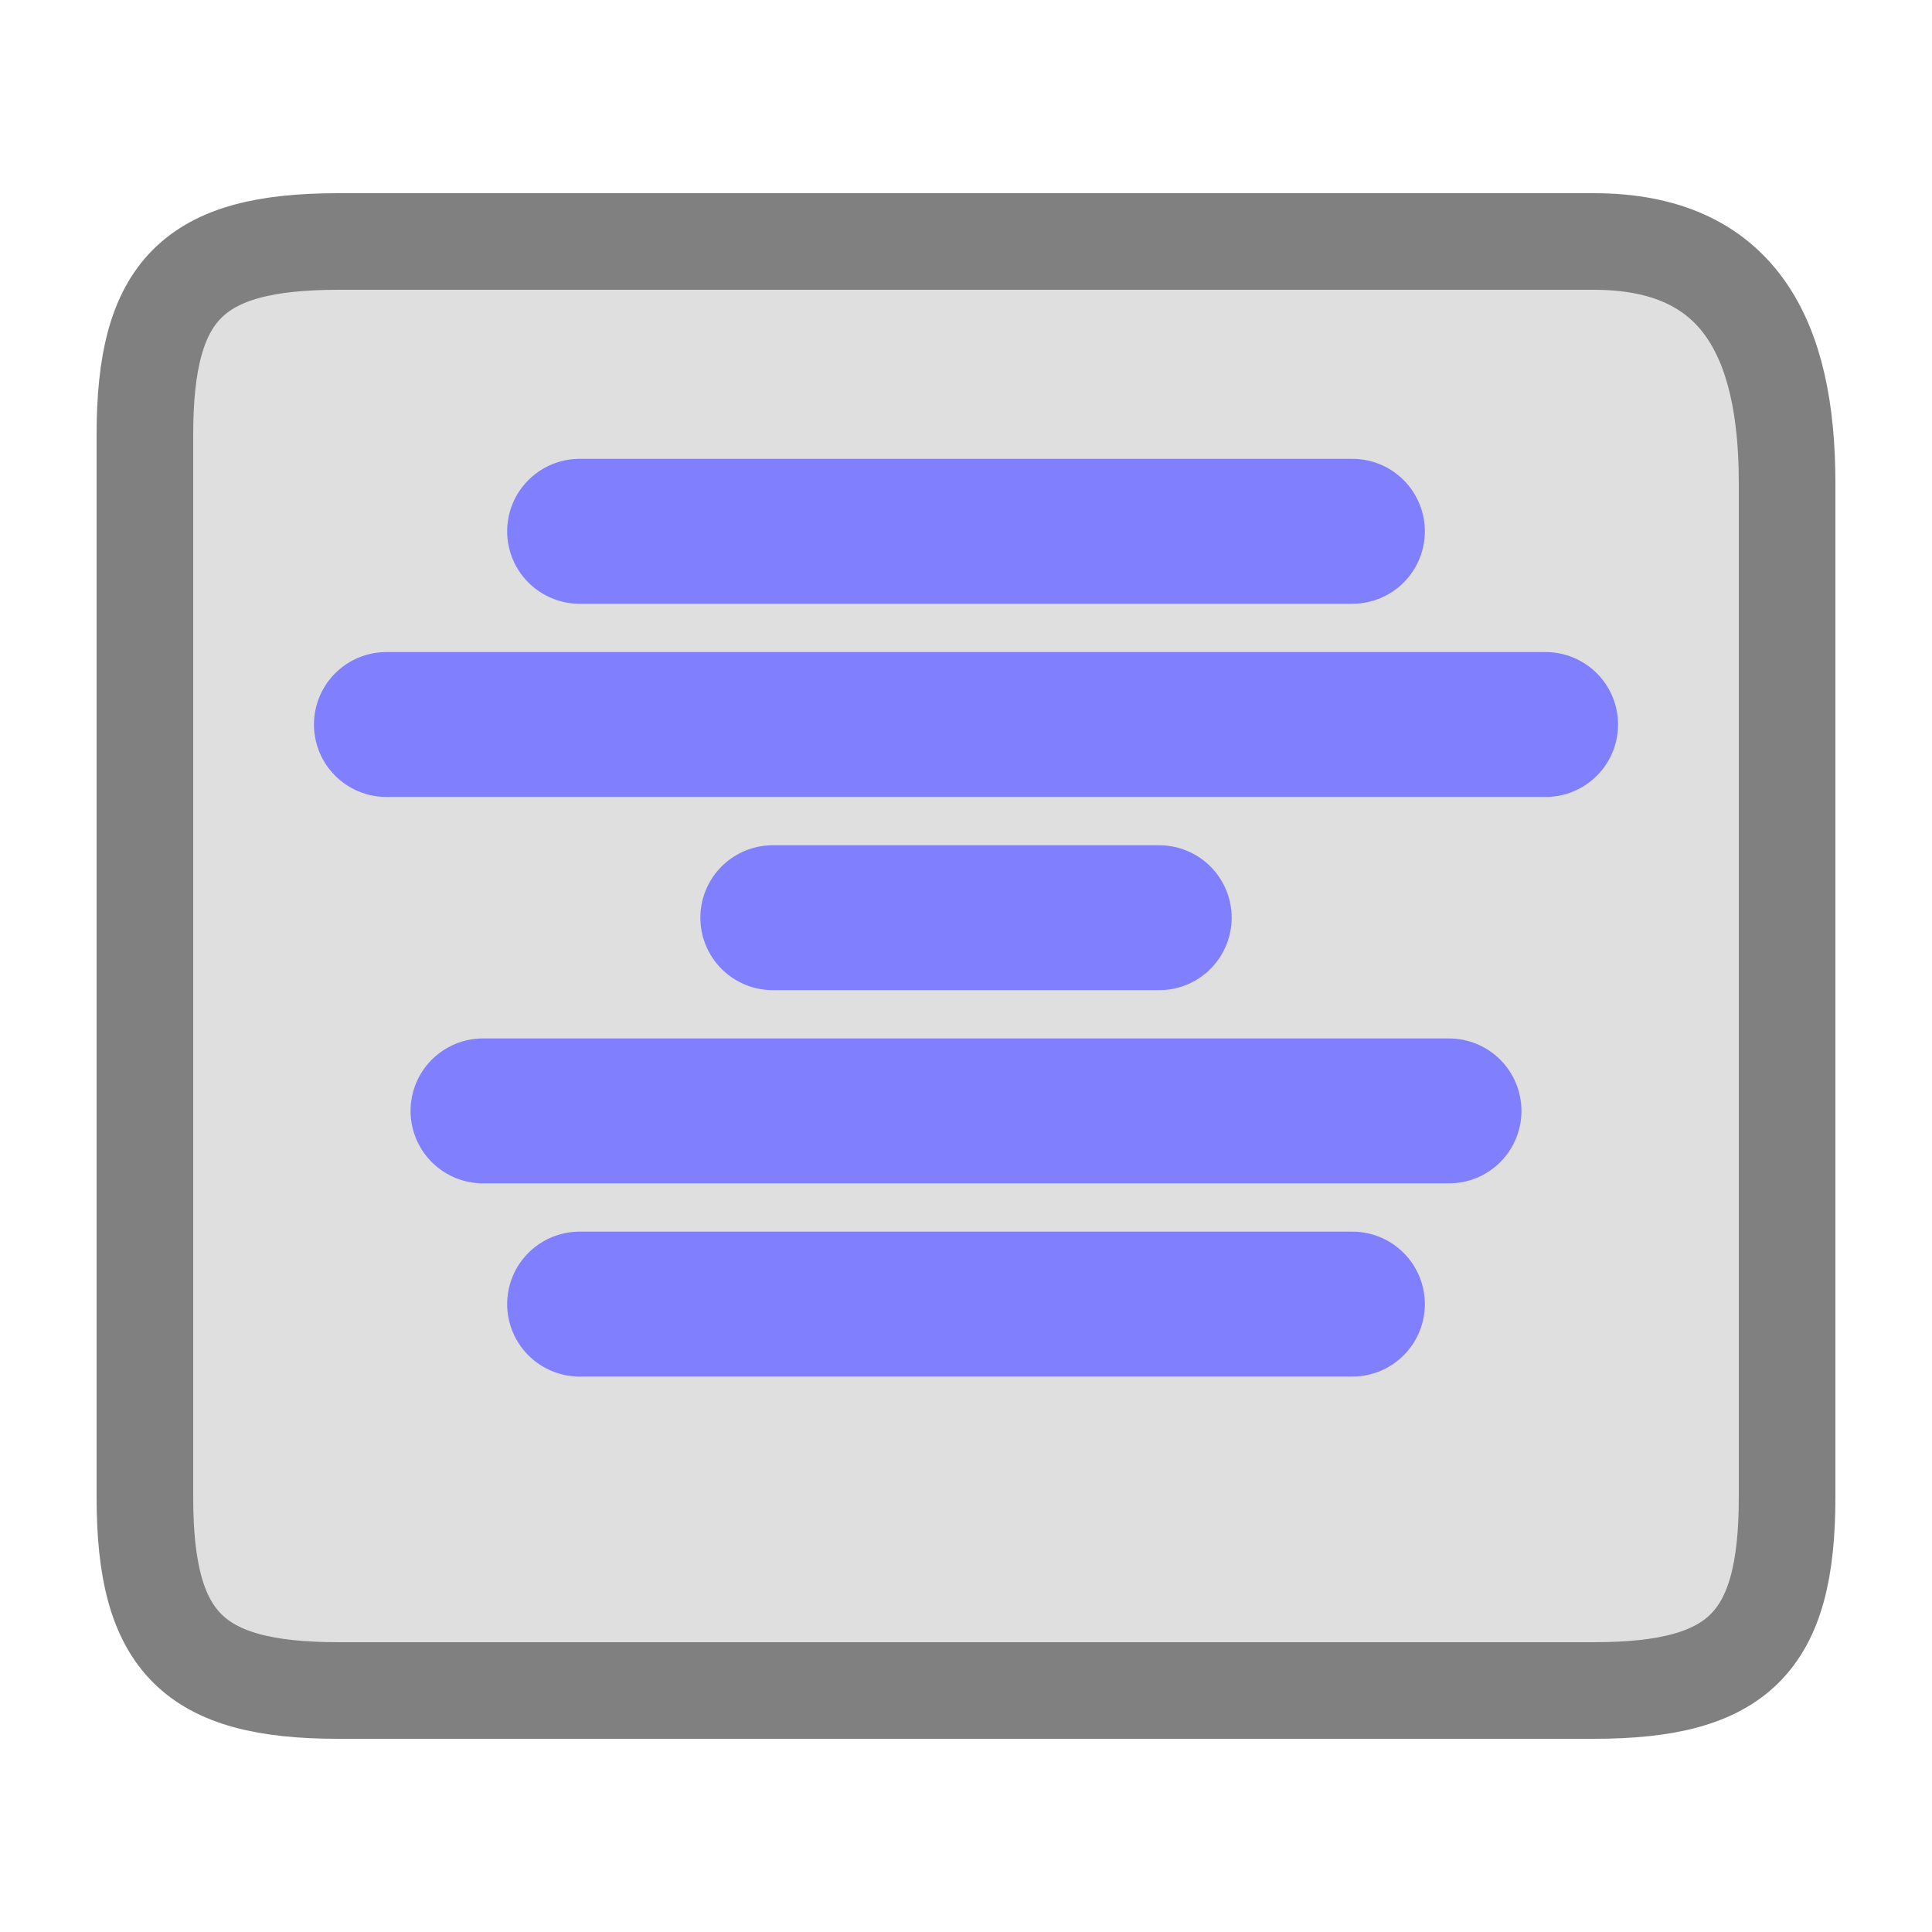
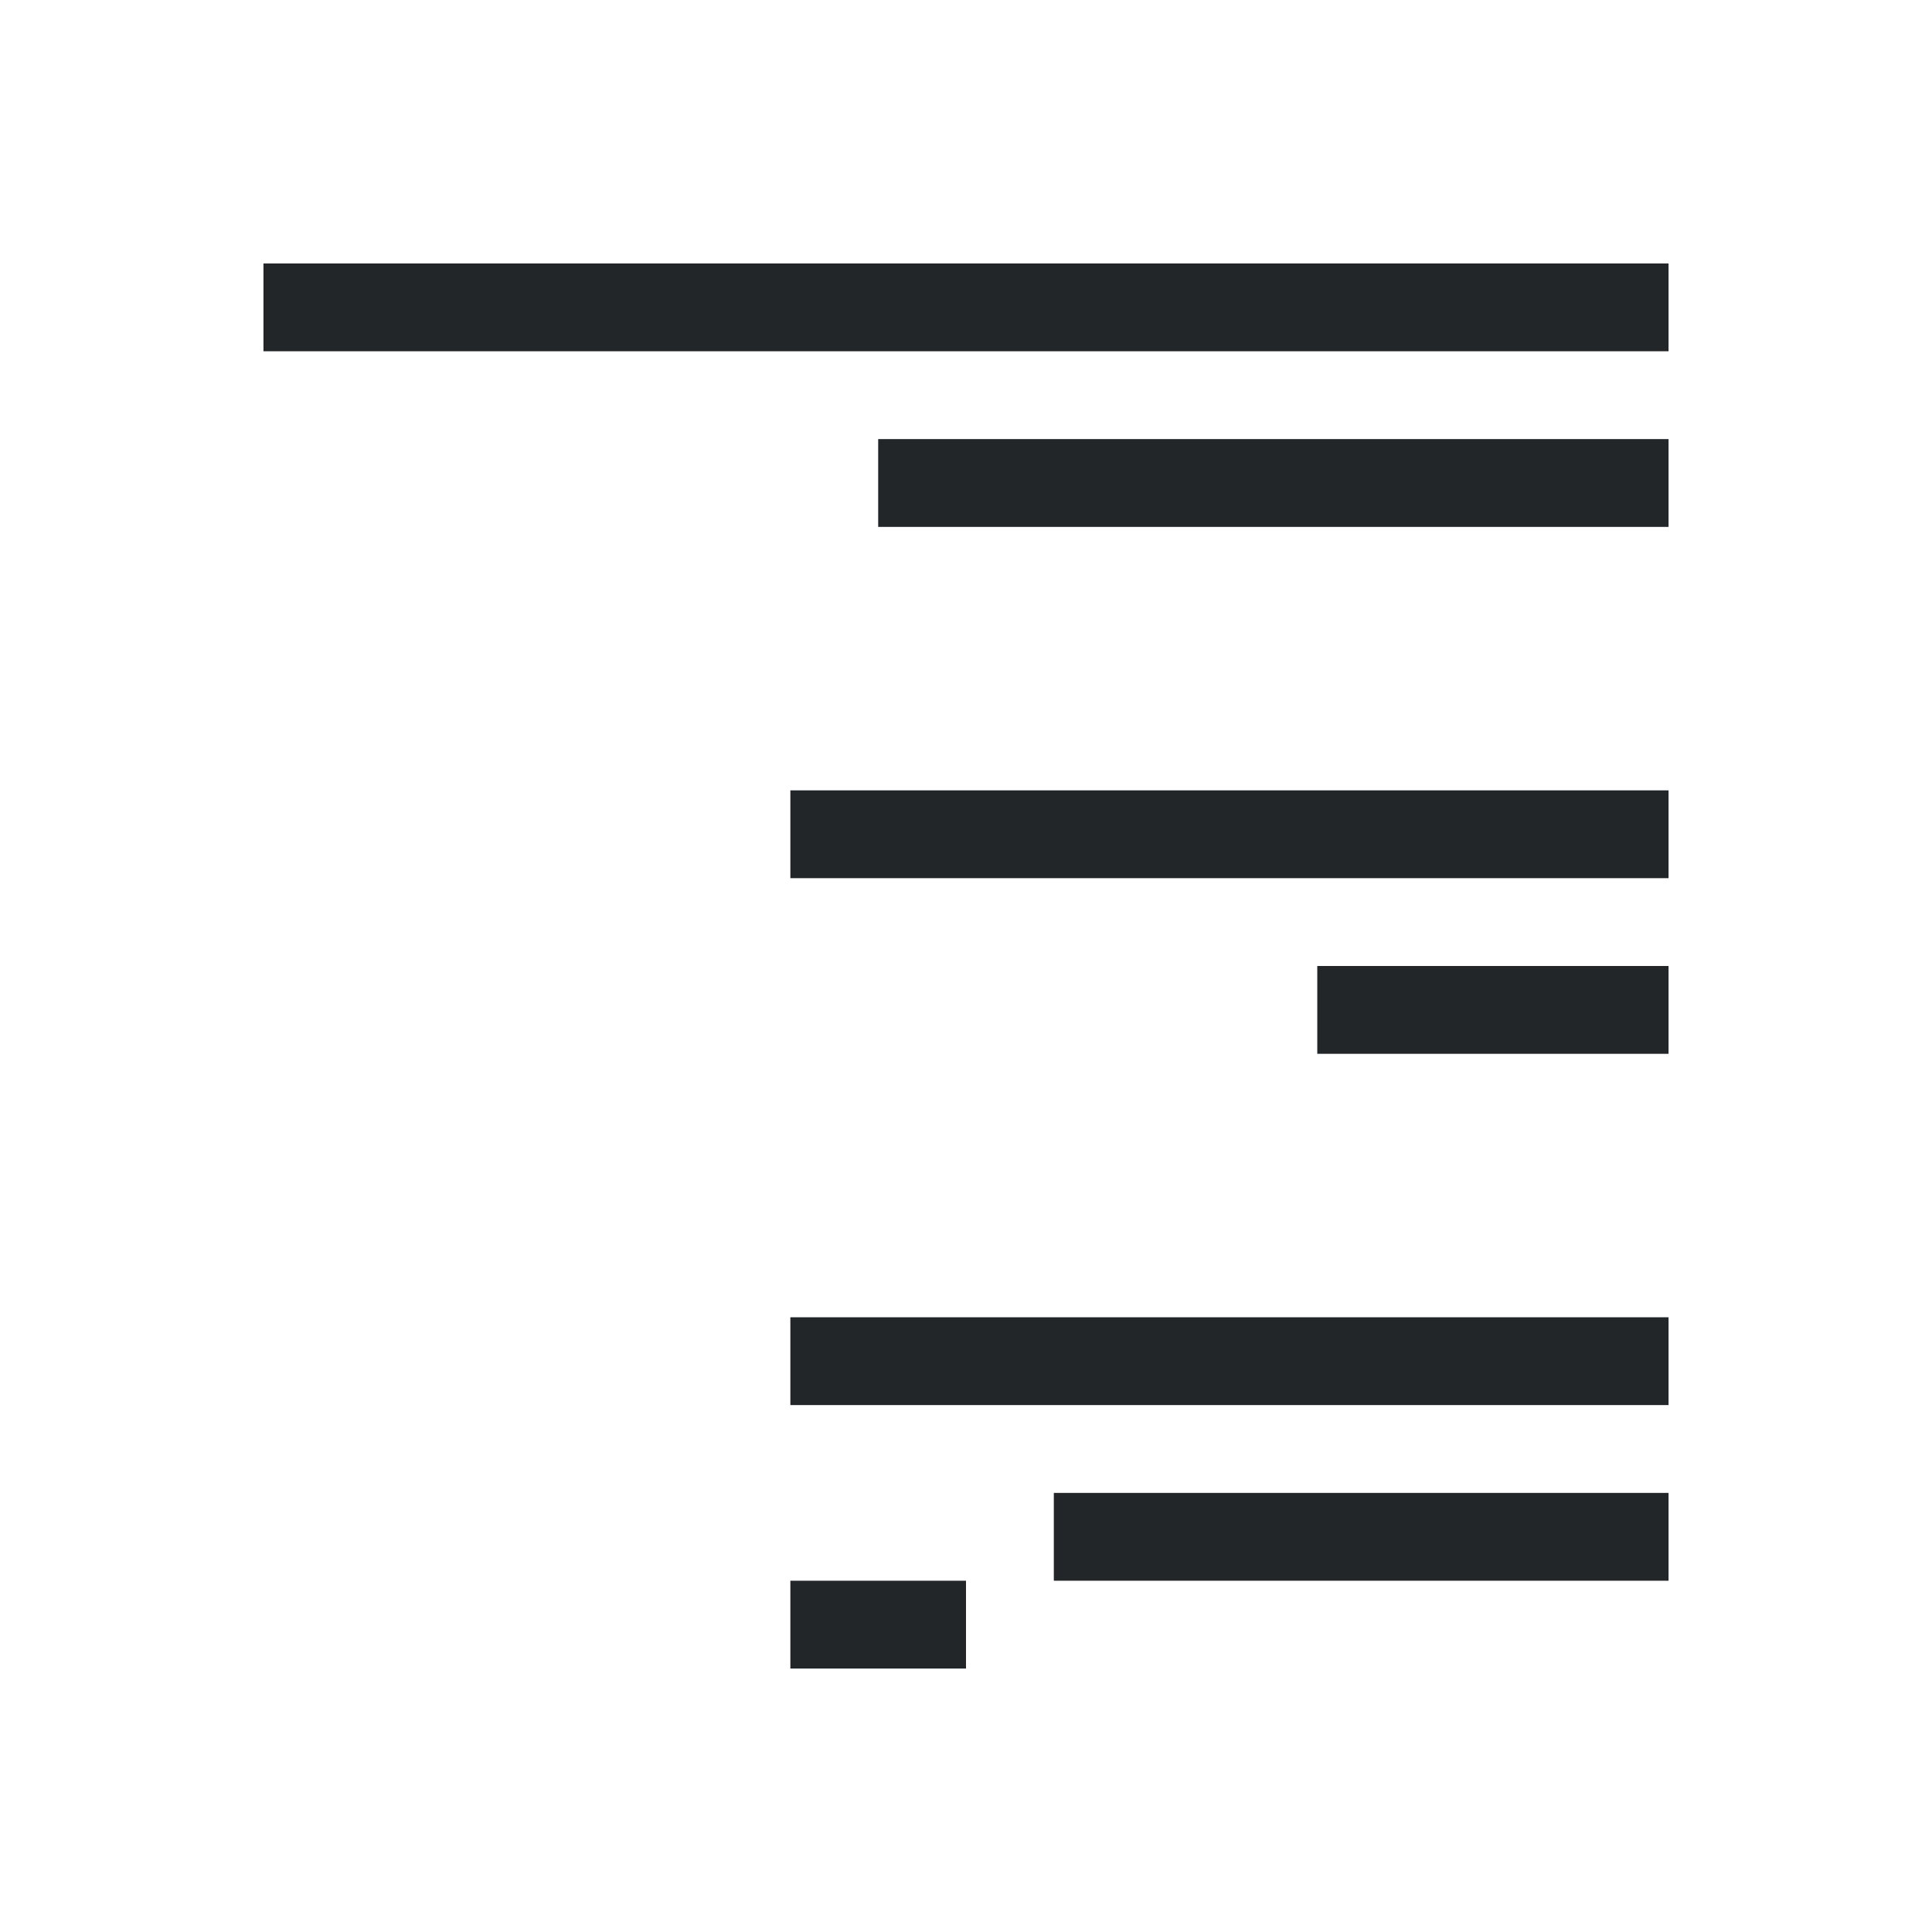
- <svg xmlns="http://www.w3.org/2000/svg" width="20" height="20" id="svg3039" version="1.1">
-   <defs id="defs3041" />
-   <g id="layer1" transform="translate(0,4)">
-     <text xml:space="preserve" style="font-size:16px;font-style:normal;font-variant:normal;font-weight:normal;font-stretch:normal;text-align:center;line-height:25%;letter-spacing:0px;word-spacing:0px;writing-mode:lr-tb;text-anchor:middle;fill:#000000;fill-opacity:1;stroke:none;font-family:Latin Modern Math;-inkscape-font-specification:Latin Modern Math" x="8.976" y="11.98" id="text3091">
-       <tspan id="tspan3093" x="8.976" y="11.98" />
-     </text>
-     <text xml:space="preserve" style="font-size:16px;font-style:normal;font-variant:normal;font-weight:normal;font-stretch:normal;text-align:center;line-height:25%;letter-spacing:0px;word-spacing:0px;writing-mode:lr-tb;text-anchor:middle;fill:#000000;fill-opacity:1;stroke:none;font-family:Latin Modern Math;-inkscape-font-specification:Latin Modern Math" x="8.073" y="12.961" id="text3122">
-       <tspan id="tspan3124" x="8.073" y="12.961" />
-     </text>
-     <text xml:space="preserve" style="font-size:16px;font-style:normal;font-variant:normal;font-weight:normal;font-stretch:normal;text-align:center;line-height:25%;letter-spacing:0px;word-spacing:0px;writing-mode:lr-tb;text-anchor:middle;fill:#000000;fill-opacity:1;stroke:none;font-family:Latin Modern Math;-inkscape-font-specification:Latin Modern Math" x="8.028" y="12.006" id="text3126">
-       <tspan id="tspan3128" x="8.028" y="12.006" />
-     </text>
-     <text xml:space="preserve" style="font-size:16px;font-style:normal;font-variant:normal;font-weight:normal;font-stretch:normal;text-align:center;line-height:25%;letter-spacing:0px;word-spacing:0px;writing-mode:lr-tb;text-anchor:middle;fill:#000000;fill-opacity:1;stroke:none;font-family:Latin Modern Math;-inkscape-font-specification:Latin Modern Math" x="8.011" y="13.016" id="text3130">
-       <tspan id="tspan3132" x="8.011" y="13.016" />
-     </text>
-     <text xml:space="preserve" style="font-size:16px;font-style:normal;font-variant:normal;font-weight:500;font-stretch:normal;text-align:center;line-height:25%;letter-spacing:0px;word-spacing:0px;writing-mode:lr-tb;text-anchor:middle;fill:#000000;fill-opacity:1;stroke:none;font-family:CMU Typewriter Text;-inkscape-font-specification:CMU Typewriter Text Medium" x="8.057" y="14.029" id="text2999">
-       <tspan id="tspan3001" x="8.057" y="14.029" />
-     </text>
-     <text xml:space="preserve" style="font-size:16px;font-style:normal;font-variant:normal;font-weight:500;font-stretch:normal;text-align:center;line-height:25%;letter-spacing:0px;word-spacing:0px;writing-mode:lr-tb;text-anchor:middle;fill:#000000;fill-opacity:1;stroke:none;font-family:CMU Serif;-inkscape-font-specification:CMU Serif Medium" x="8" y="13.02" id="text3030">
-       <tspan id="tspan3032" x="8" y="13.02" />
-     </text>
-     <text xml:space="preserve" style="font-size:16px;font-style:italic;font-variant:normal;font-weight:bold;font-stretch:normal;text-align:center;line-height:25%;letter-spacing:0px;word-spacing:0px;writing-mode:lr-tb;text-anchor:middle;fill:#000000;fill-opacity:1;stroke:none;font-family:CMU Classical Serif;-inkscape-font-specification:CMU Classical Serif Bold Italic" x="8.047" y="13.056" id="text3072">
-       <tspan id="tspan3074" x="8.047" y="13.056" />
-     </text>
-     <text xml:space="preserve" style="font-size:16px;font-style:italic;font-variant:normal;font-weight:bold;font-stretch:normal;text-align:center;line-height:25%;letter-spacing:0px;word-spacing:0px;writing-mode:lr-tb;text-anchor:middle;fill:#000000;fill-opacity:1;stroke:none;font-family:CMU Classical Serif;-inkscape-font-specification:CMU Classical Serif Bold Italic" x="6.026" y="13.02" id="text3076">
-       <tspan id="tspan3078" x="6.026" y="13.02" />
-     </text>
-     <path id="path4565" d="m 1.5,0.5 c 0,-1.5 0.5,-2 2,-2 1.5,0 11.5,0 13,0 1.5,0 2,1 2,2.5 0,1.5 0,9 0,10.5 0,1.5 -0.5,2 -2,2 -1.5,0 -11.5,0 -13,0 -1.5,0 -2,-0.5 -2,-2 0,-1.5 0,-9.5 0,-11 z" style="fill:#000000;fill-opacity:0.125;stroke:#808080;stroke-width:1;stroke-linecap:butt;stroke-linejoin:miter;stroke-miterlimit:4;stroke-opacity:1;stroke-dasharray:none" />
-     <path style="fill:none;stroke:#8080ff;stroke-width:1.5;stroke-linecap:round;stroke-linejoin:miter;stroke-miterlimit:4;stroke-opacity:1;stroke-dasharray:none" d="m 6,1.5 8,0" id="path4567" />
-     <path style="fill:none;stroke:#8080ff;stroke-width:1.5;stroke-linecap:round;stroke-linejoin:miter;stroke-miterlimit:4;stroke-opacity:1;stroke-dasharray:none" d="m 4,3.5 12,0" id="path4571" />
-     <path id="path4575" d="m 8,5.5 4,0" style="fill:none;stroke:#8080ff;stroke-width:1.5;stroke-linecap:round;stroke-linejoin:miter;stroke-miterlimit:4;stroke-opacity:1;stroke-dasharray:none" />
-     <path style="fill:none;stroke:#8080ff;stroke-width:1.5;stroke-linecap:round;stroke-linejoin:miter;stroke-miterlimit:4;stroke-opacity:1;stroke-dasharray:none" d="m 5,7.5 10,0" id="path4577" />
-     <path id="path4579" d="m 6,9.5 8,0" style="fill:none;stroke:#8080ff;stroke-width:1.5;stroke-linecap:round;stroke-linejoin:miter;stroke-miterlimit:4;stroke-opacity:1;stroke-dasharray:none" />
-   </g>
+ <svg xmlns="http://www.w3.org/2000/svg" viewBox="0 0 22 22">
+   <defs id="defs3051">
+     <style type="text/css" id="current-color-scheme">
+       .ColorScheme-Text {
+         color:#232629;
+       }
+       </style>
+   </defs>
+   <path style="fill:currentColor;fill-opacity:1;stroke:none" d="m3 1033.362v1h16v-1zm0 2v1h9v-1zm0 4v1h10v-1zm0 2v1h4v-1zm0 4v1h10v-1zm0 2v1h7v-1zm8 1v1h2v-1z" transform="matrix(-1 0 0 1 22-1030.362)" class="ColorScheme-Text" />
</svg>
